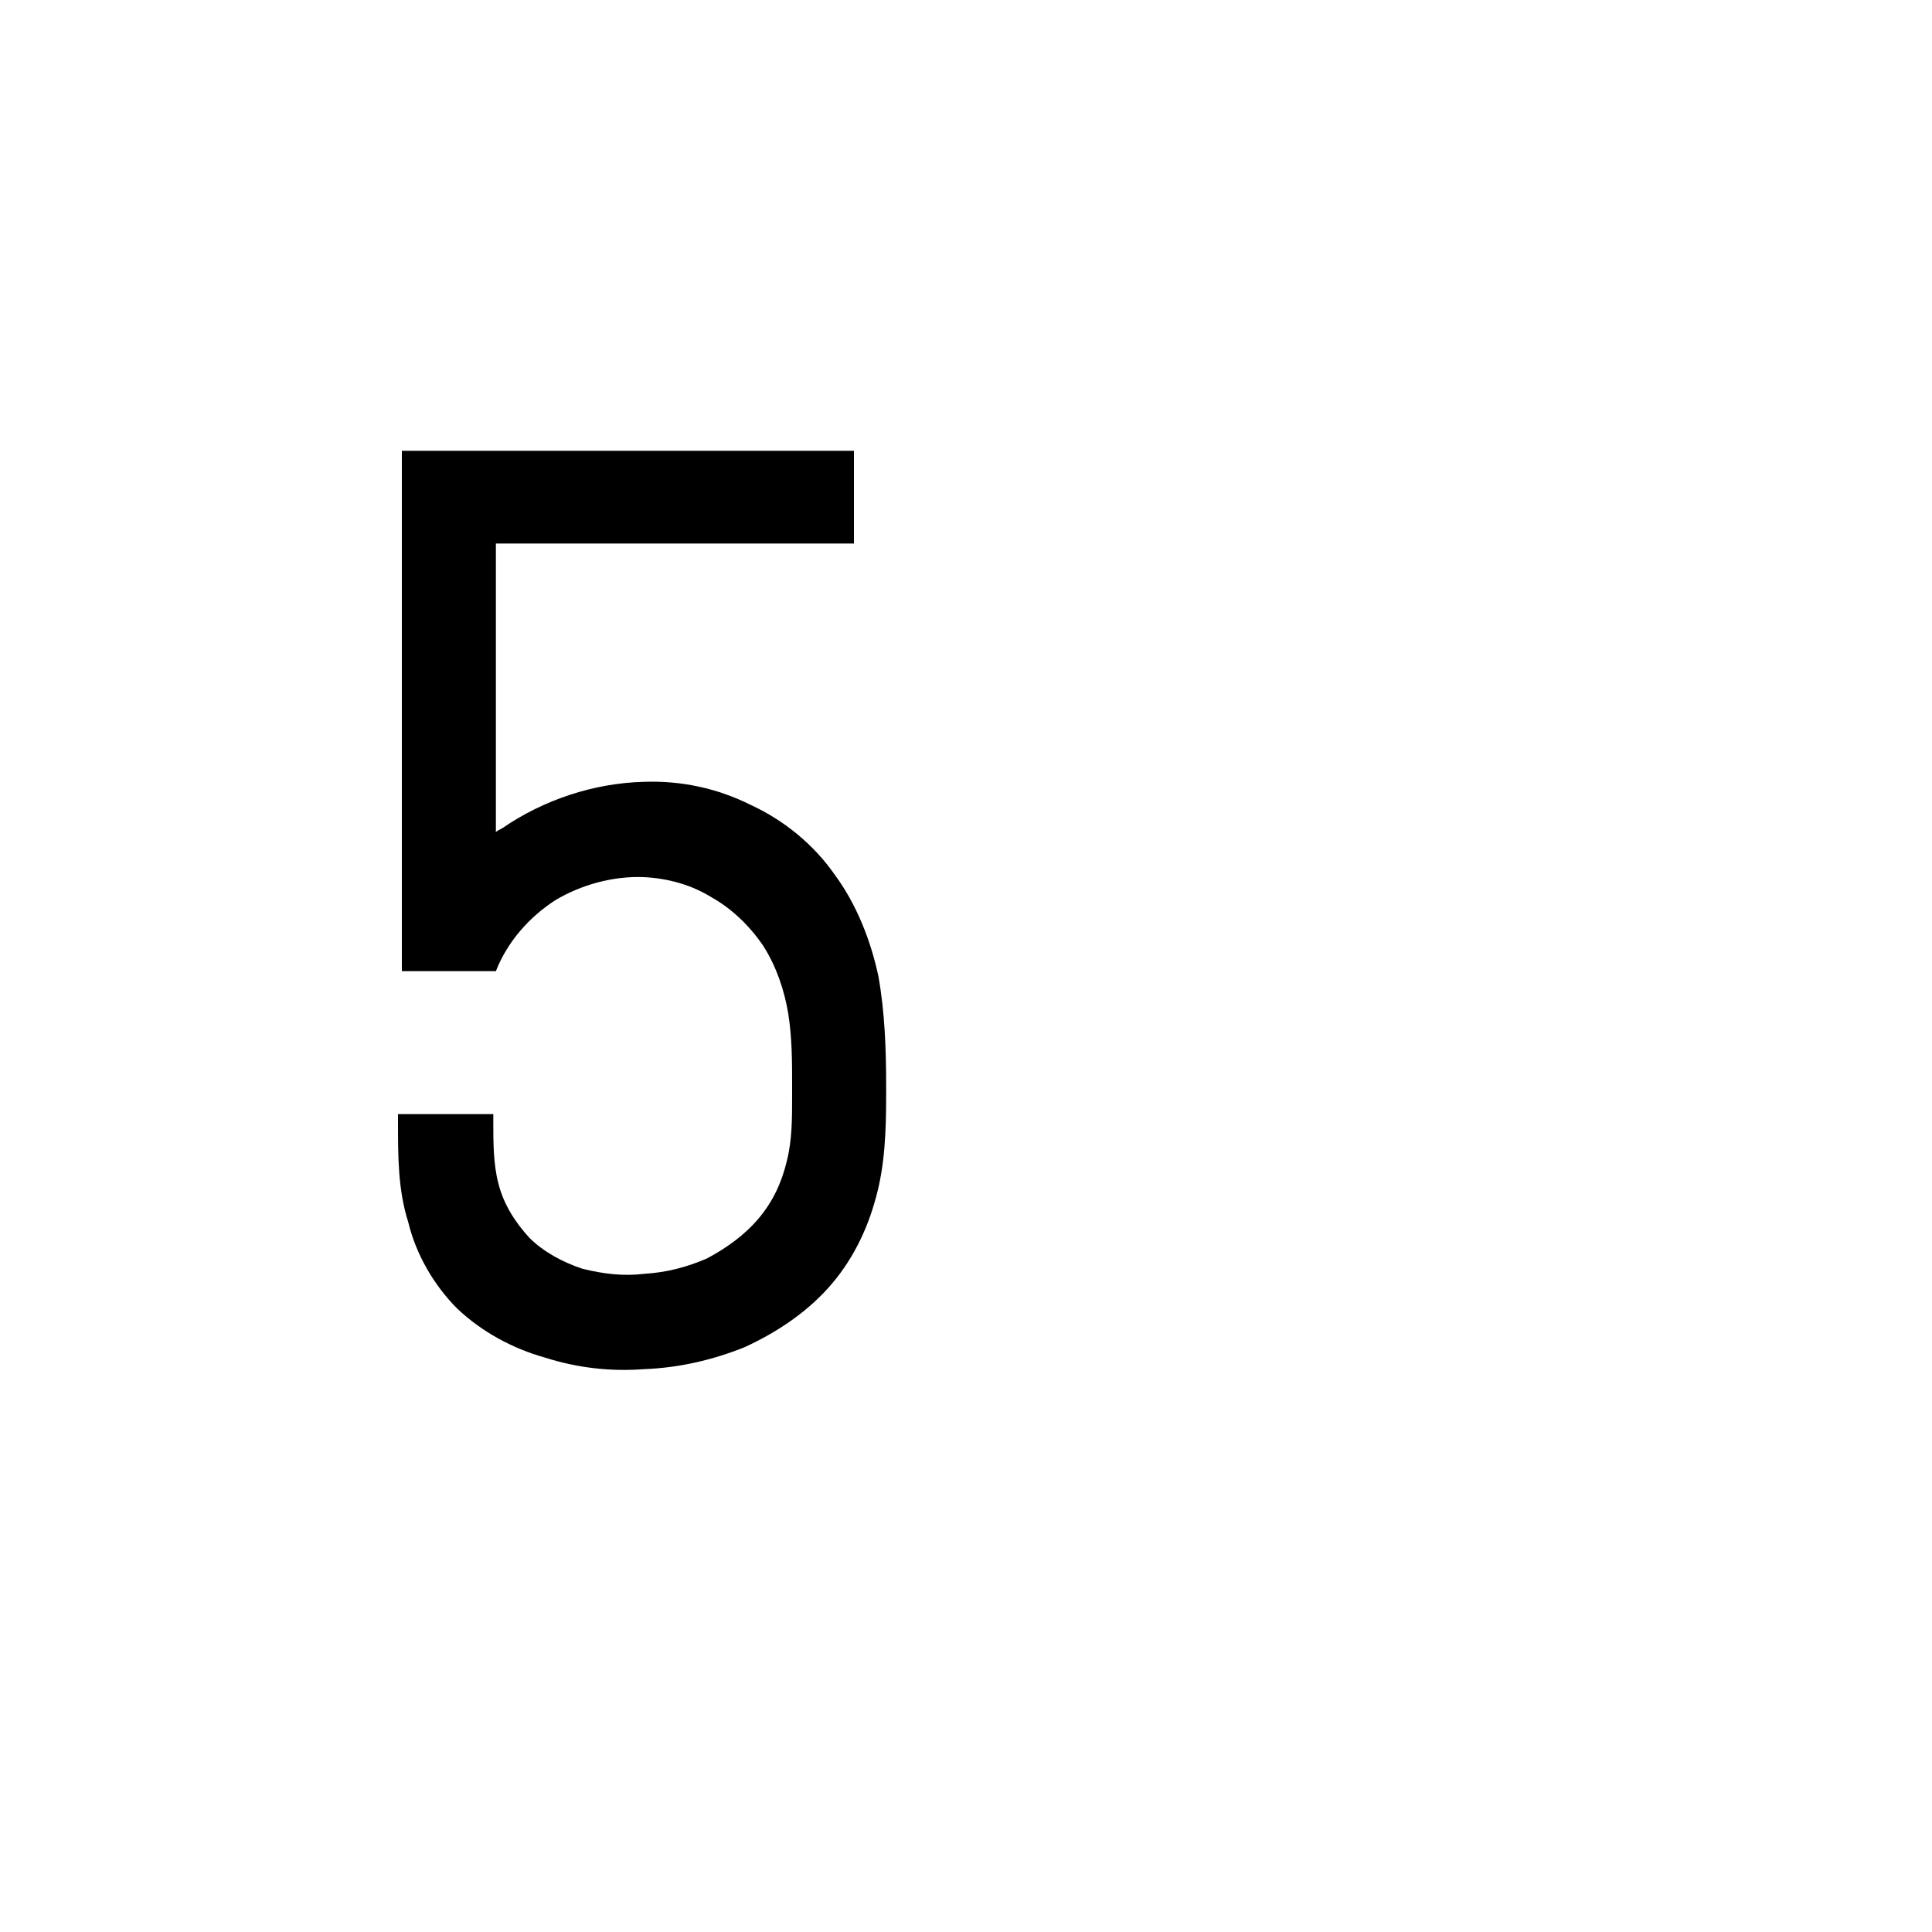
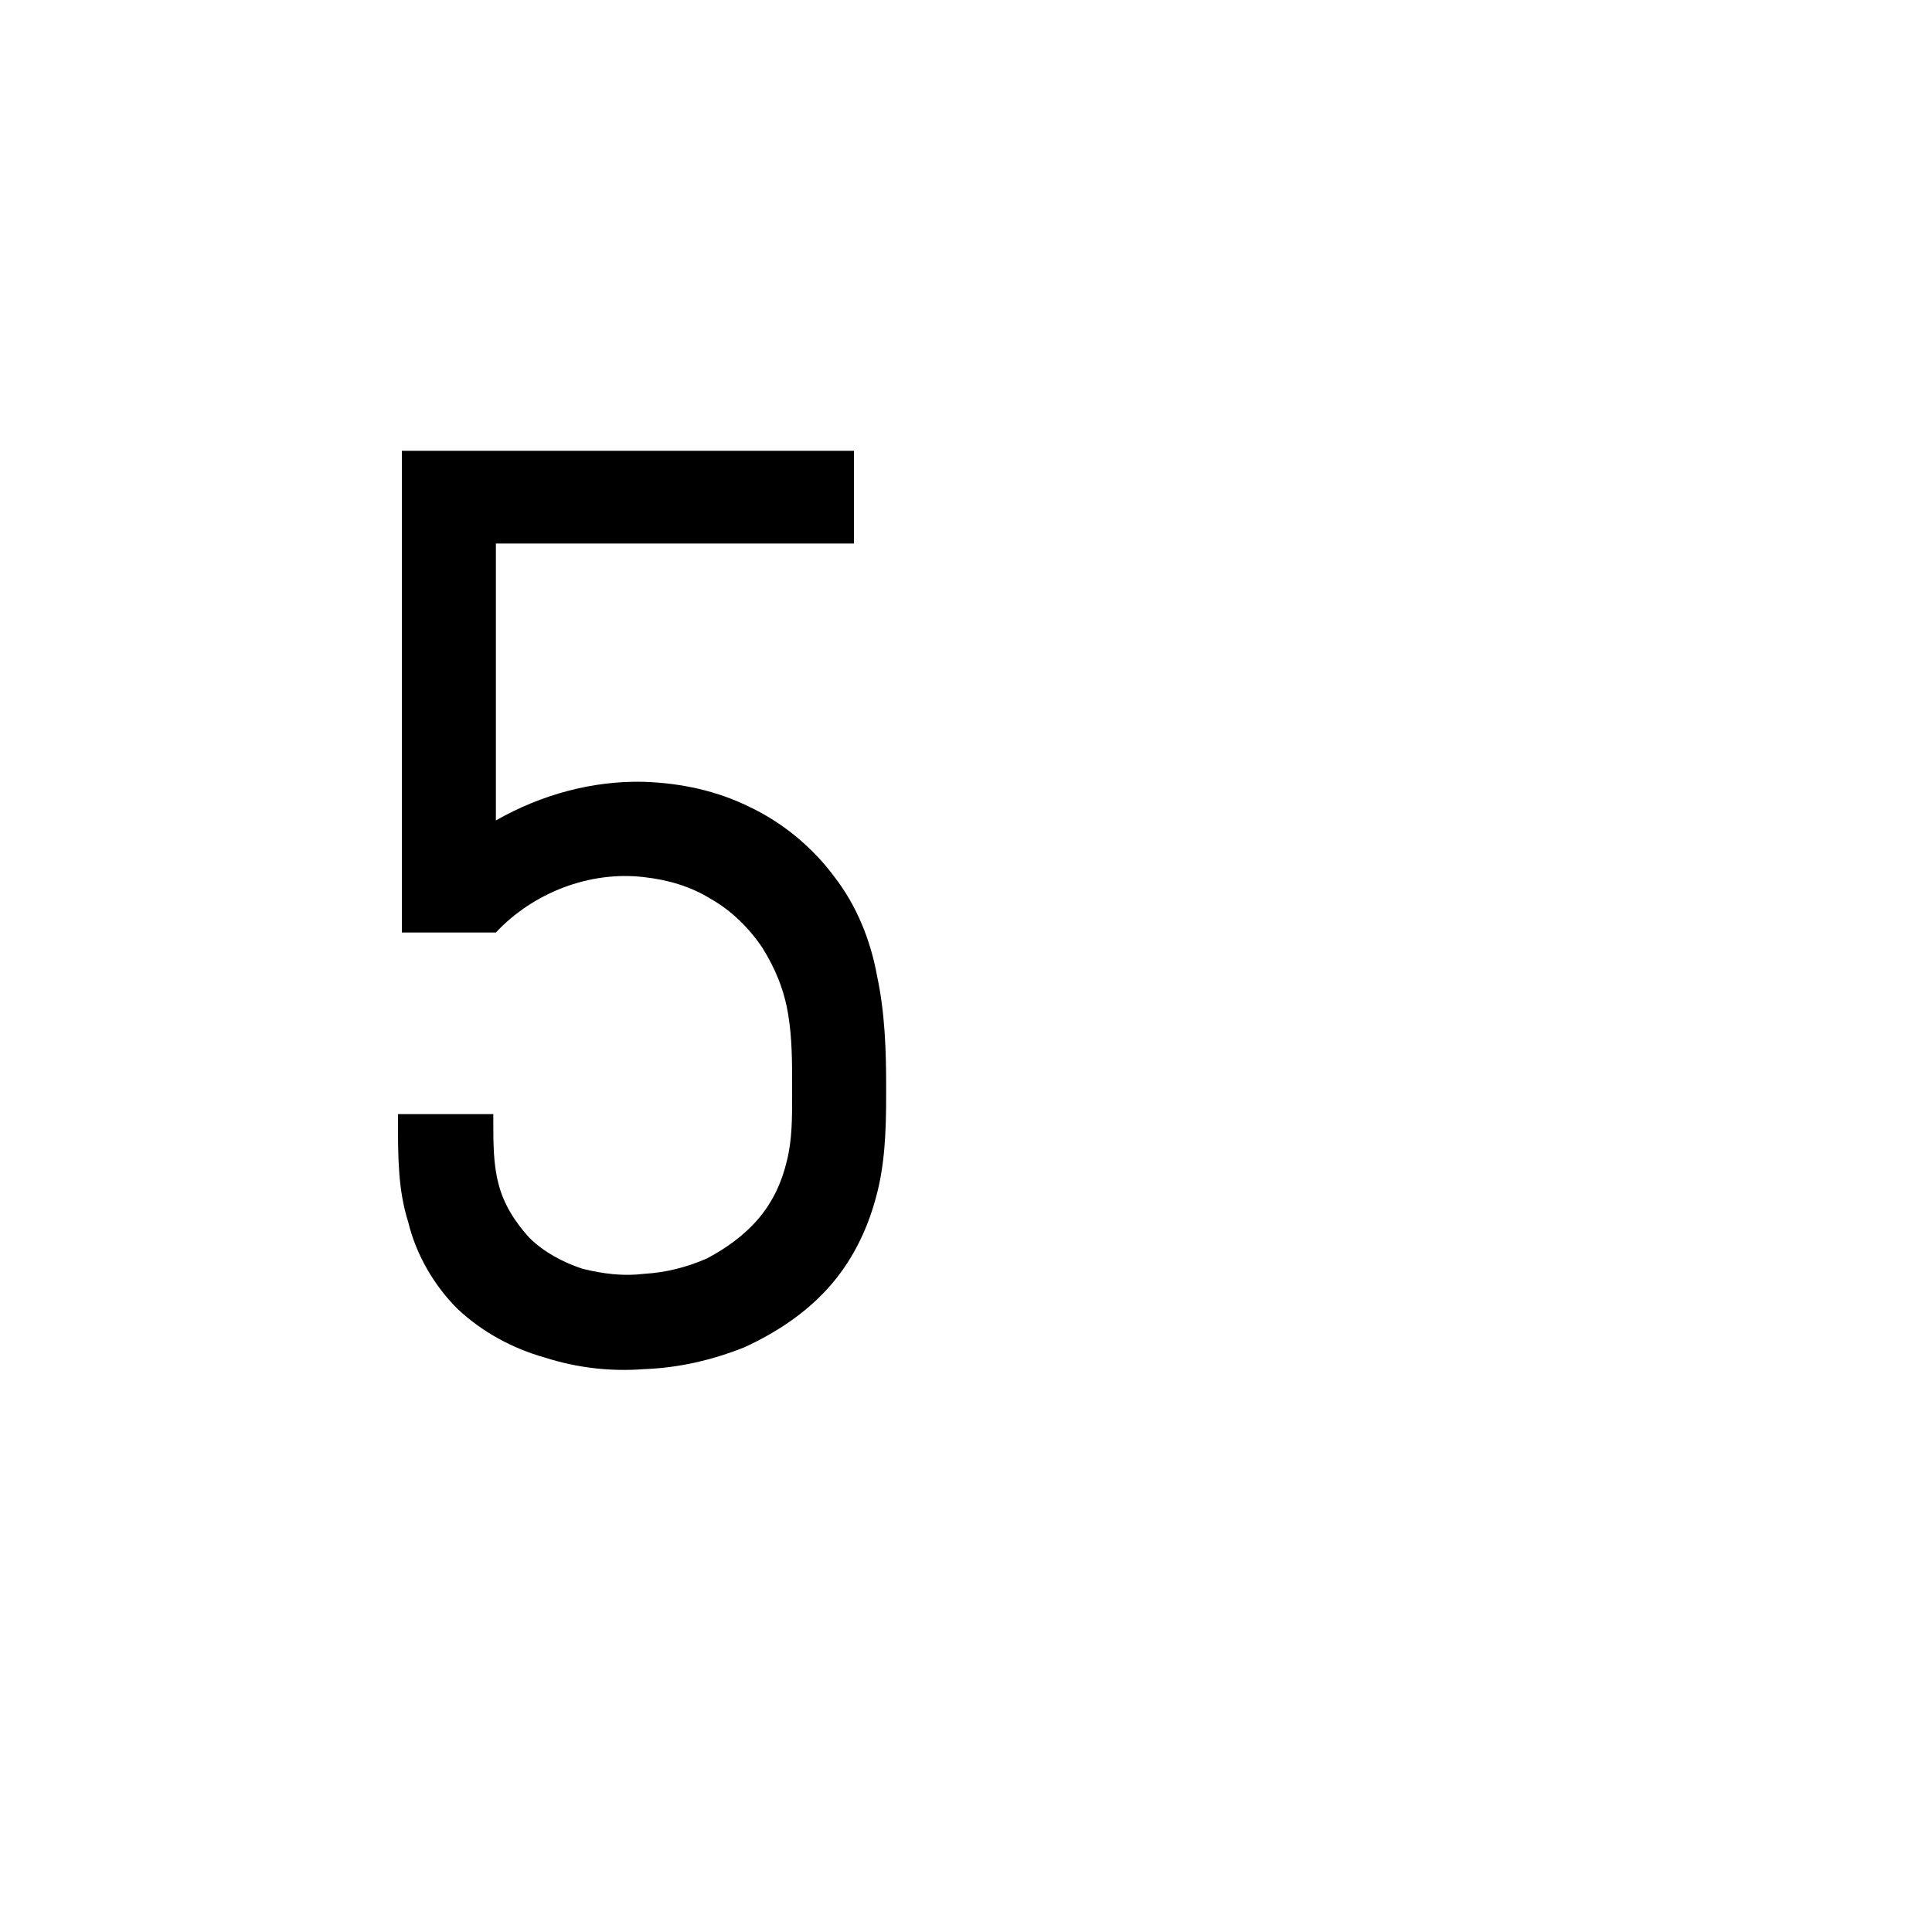
<svg xmlns="http://www.w3.org/2000/svg" viewBox="-0.25 -1.05 1.5 1.5">
-   <path d="M 0.173 0.004 C 0.148 -0.003  0.124 -0.016  0.105 -0.034 C 0.087 -0.052  0.073 -0.076  0.067 -0.101 C 0.059 -0.126  0.059 -0.152  0.059 -0.179 L 0.059 -0.185 L 0.133 -0.185 L 0.133 -0.179 C 0.133 -0.163  0.133 -0.146  0.137 -0.131 C 0.141 -0.115  0.15 -0.101  0.161 -0.089 C 0.172 -0.078  0.187 -0.07  0.202 -0.065 C 0.218 -0.061  0.234 -0.059  0.25 -0.061 C 0.267 -0.062  0.283 -0.066  0.299 -0.073 C 0.314 -0.081  0.328 -0.091  0.339 -0.104 C 0.35 -0.117  0.357 -0.132  0.361 -0.149 C 0.365 -0.165  0.365 -0.182  0.365 -0.199 L 0.365 -0.207 C 0.365 -0.225  0.365 -0.244  0.362 -0.263 C 0.359 -0.281  0.353 -0.299  0.343 -0.315 C 0.333 -0.33  0.319 -0.344  0.303 -0.353 C 0.287 -0.363  0.269 -0.368  0.25 -0.369 C 0.226 -0.37  0.201 -0.363  0.181 -0.351 C 0.161 -0.338  0.144 -0.319  0.135 -0.296 C 0.135 -0.296  0.135 -0.296  0.135 -0.296 L 0.062 -0.296 L 0.062 -0.7 L 0.413 -0.7 L 0.413 -0.628 L 0.135 -0.628 L 0.135 -0.404 C 0.136 -0.405  0.138 -0.406  0.14 -0.407 C 0.172 -0.429  0.211 -0.442  0.25 -0.443 C 0.279 -0.444  0.307 -0.438  0.333 -0.425 C 0.359 -0.413  0.382 -0.394  0.398 -0.371 C 0.415 -0.348  0.426 -0.32  0.432 -0.292 C 0.437 -0.264  0.438 -0.235  0.438 -0.207 L 0.438 -0.199 C 0.438 -0.172  0.437 -0.145  0.43 -0.12 C 0.423 -0.094  0.411 -0.07  0.393 -0.05 C 0.375 -0.03  0.352 -0.015  0.328 -0.004 C 0.303 0.006  0.277 0.012  0.25 0.013 C 0.224 0.015  0.198 0.012  0.173 0.004 Z" fill="black" />
+   <path d="M 0.173 0.004 C 0.148 -0.003  0.124 -0.016  0.105 -0.034 C 0.087 -0.052  0.073 -0.076  0.067 -0.101 C 0.059 -0.126  0.059 -0.152  0.059 -0.179 L 0.059 -0.185 L 0.133 -0.185 L 0.133 -0.179 C 0.133 -0.163  0.133 -0.146  0.137 -0.131 C 0.141 -0.115  0.15 -0.101  0.161 -0.089 C 0.172 -0.078  0.187 -0.07  0.202 -0.065 C 0.218 -0.061  0.234 -0.059  0.25 -0.061 C 0.267 -0.062  0.283 -0.066  0.299 -0.073 C 0.314 -0.081  0.328 -0.091  0.339 -0.104 C 0.35 -0.117  0.357 -0.132  0.361 -0.149 C 0.365 -0.165  0.365 -0.182  0.365 -0.199 L 0.365 -0.207 C 0.365 -0.225  0.365 -0.244  0.362 -0.262 C 0.359 -0.281  0.352 -0.298  0.342 -0.314 C 0.332 -0.329  0.318 -0.343  0.302 -0.352 C 0.286 -0.362  0.268 -0.367  0.25 -0.369 C 0.208 -0.374  0.164 -0.357  0.135 -0.326 C 0.135 -0.326  0.135 -0.326  0.135 -0.326 L 0.062 -0.326 L 0.062 -0.7 L 0.413 -0.7 L 0.413 -0.628 L 0.135 -0.628 L 0.135 -0.413 C 0.17 -0.433  0.21 -0.444  0.25 -0.443 C 0.279 -0.442  0.307 -0.436  0.333 -0.423 C 0.358 -0.411  0.381 -0.392  0.398 -0.369 C 0.415 -0.347  0.426 -0.32  0.431 -0.292 C 0.437 -0.264  0.438 -0.235  0.438 -0.207 L 0.438 -0.199 C 0.438 -0.172  0.437 -0.145  0.43 -0.12 C 0.423 -0.094  0.411 -0.07  0.393 -0.05 C 0.375 -0.03  0.352 -0.015  0.328 -0.004 C 0.303 0.006  0.277 0.012  0.25 0.013 C 0.224 0.015  0.198 0.012  0.173 0.004 Z" fill="black" />
</svg>
